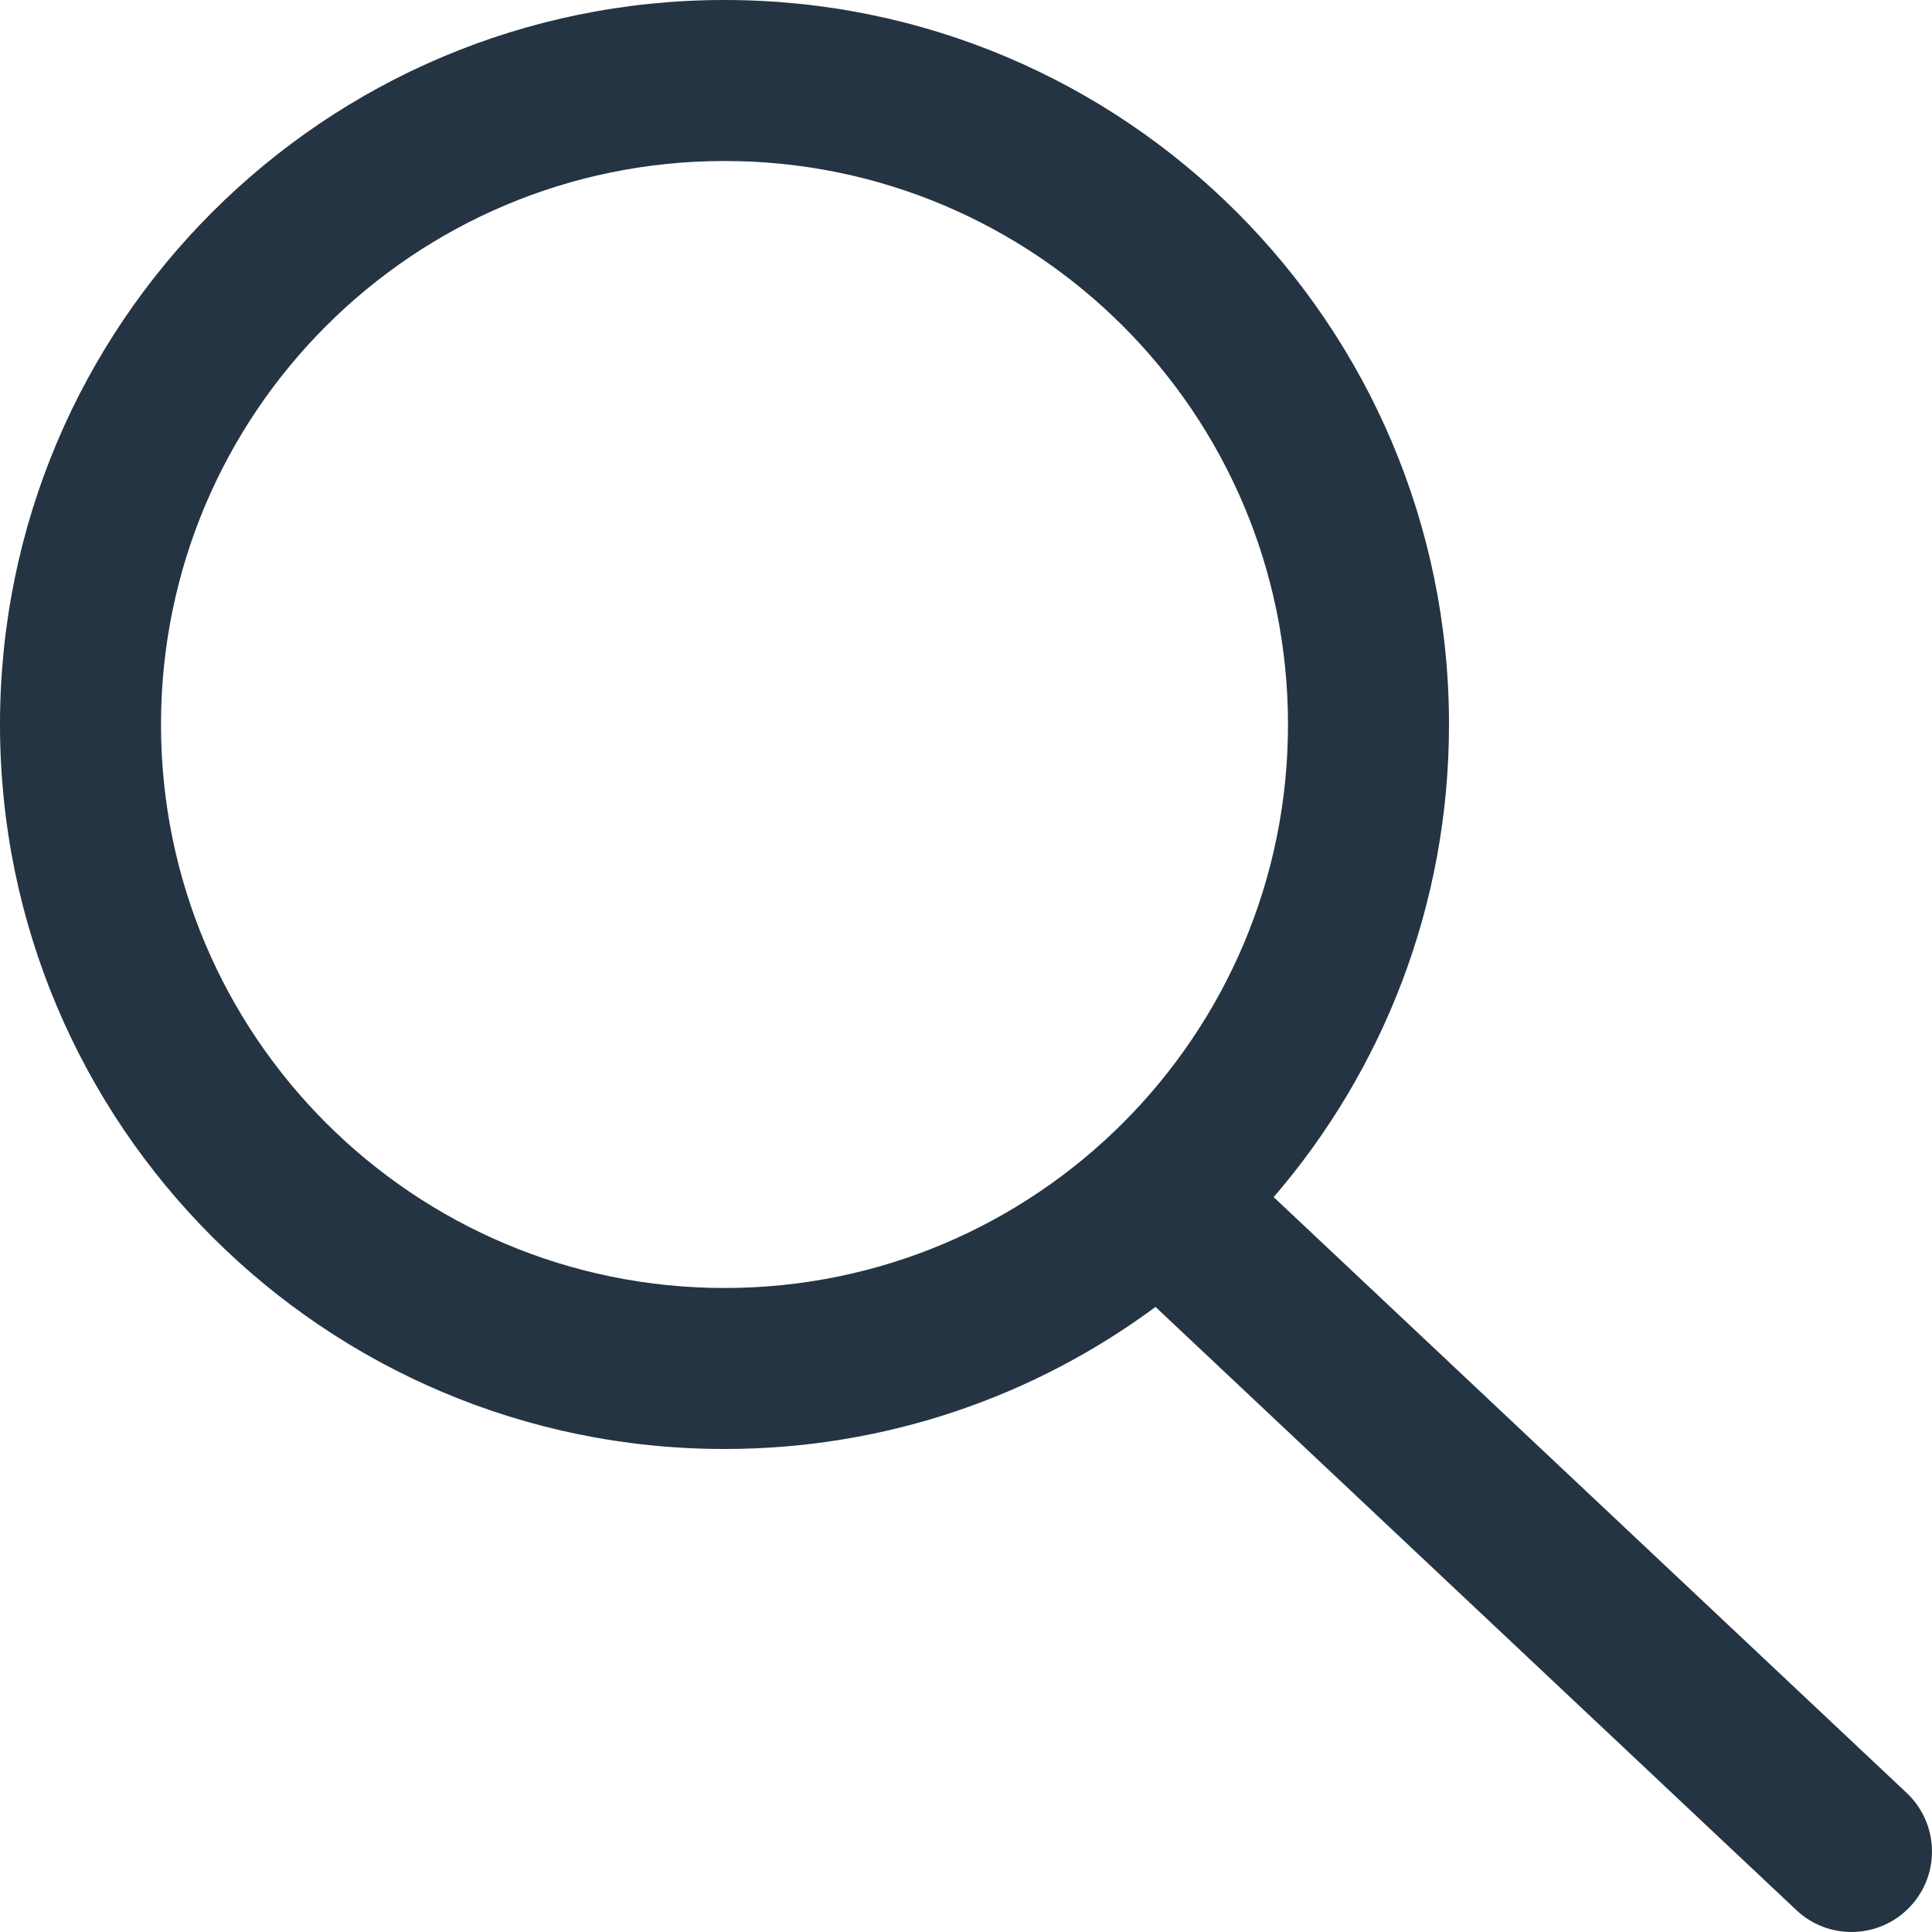
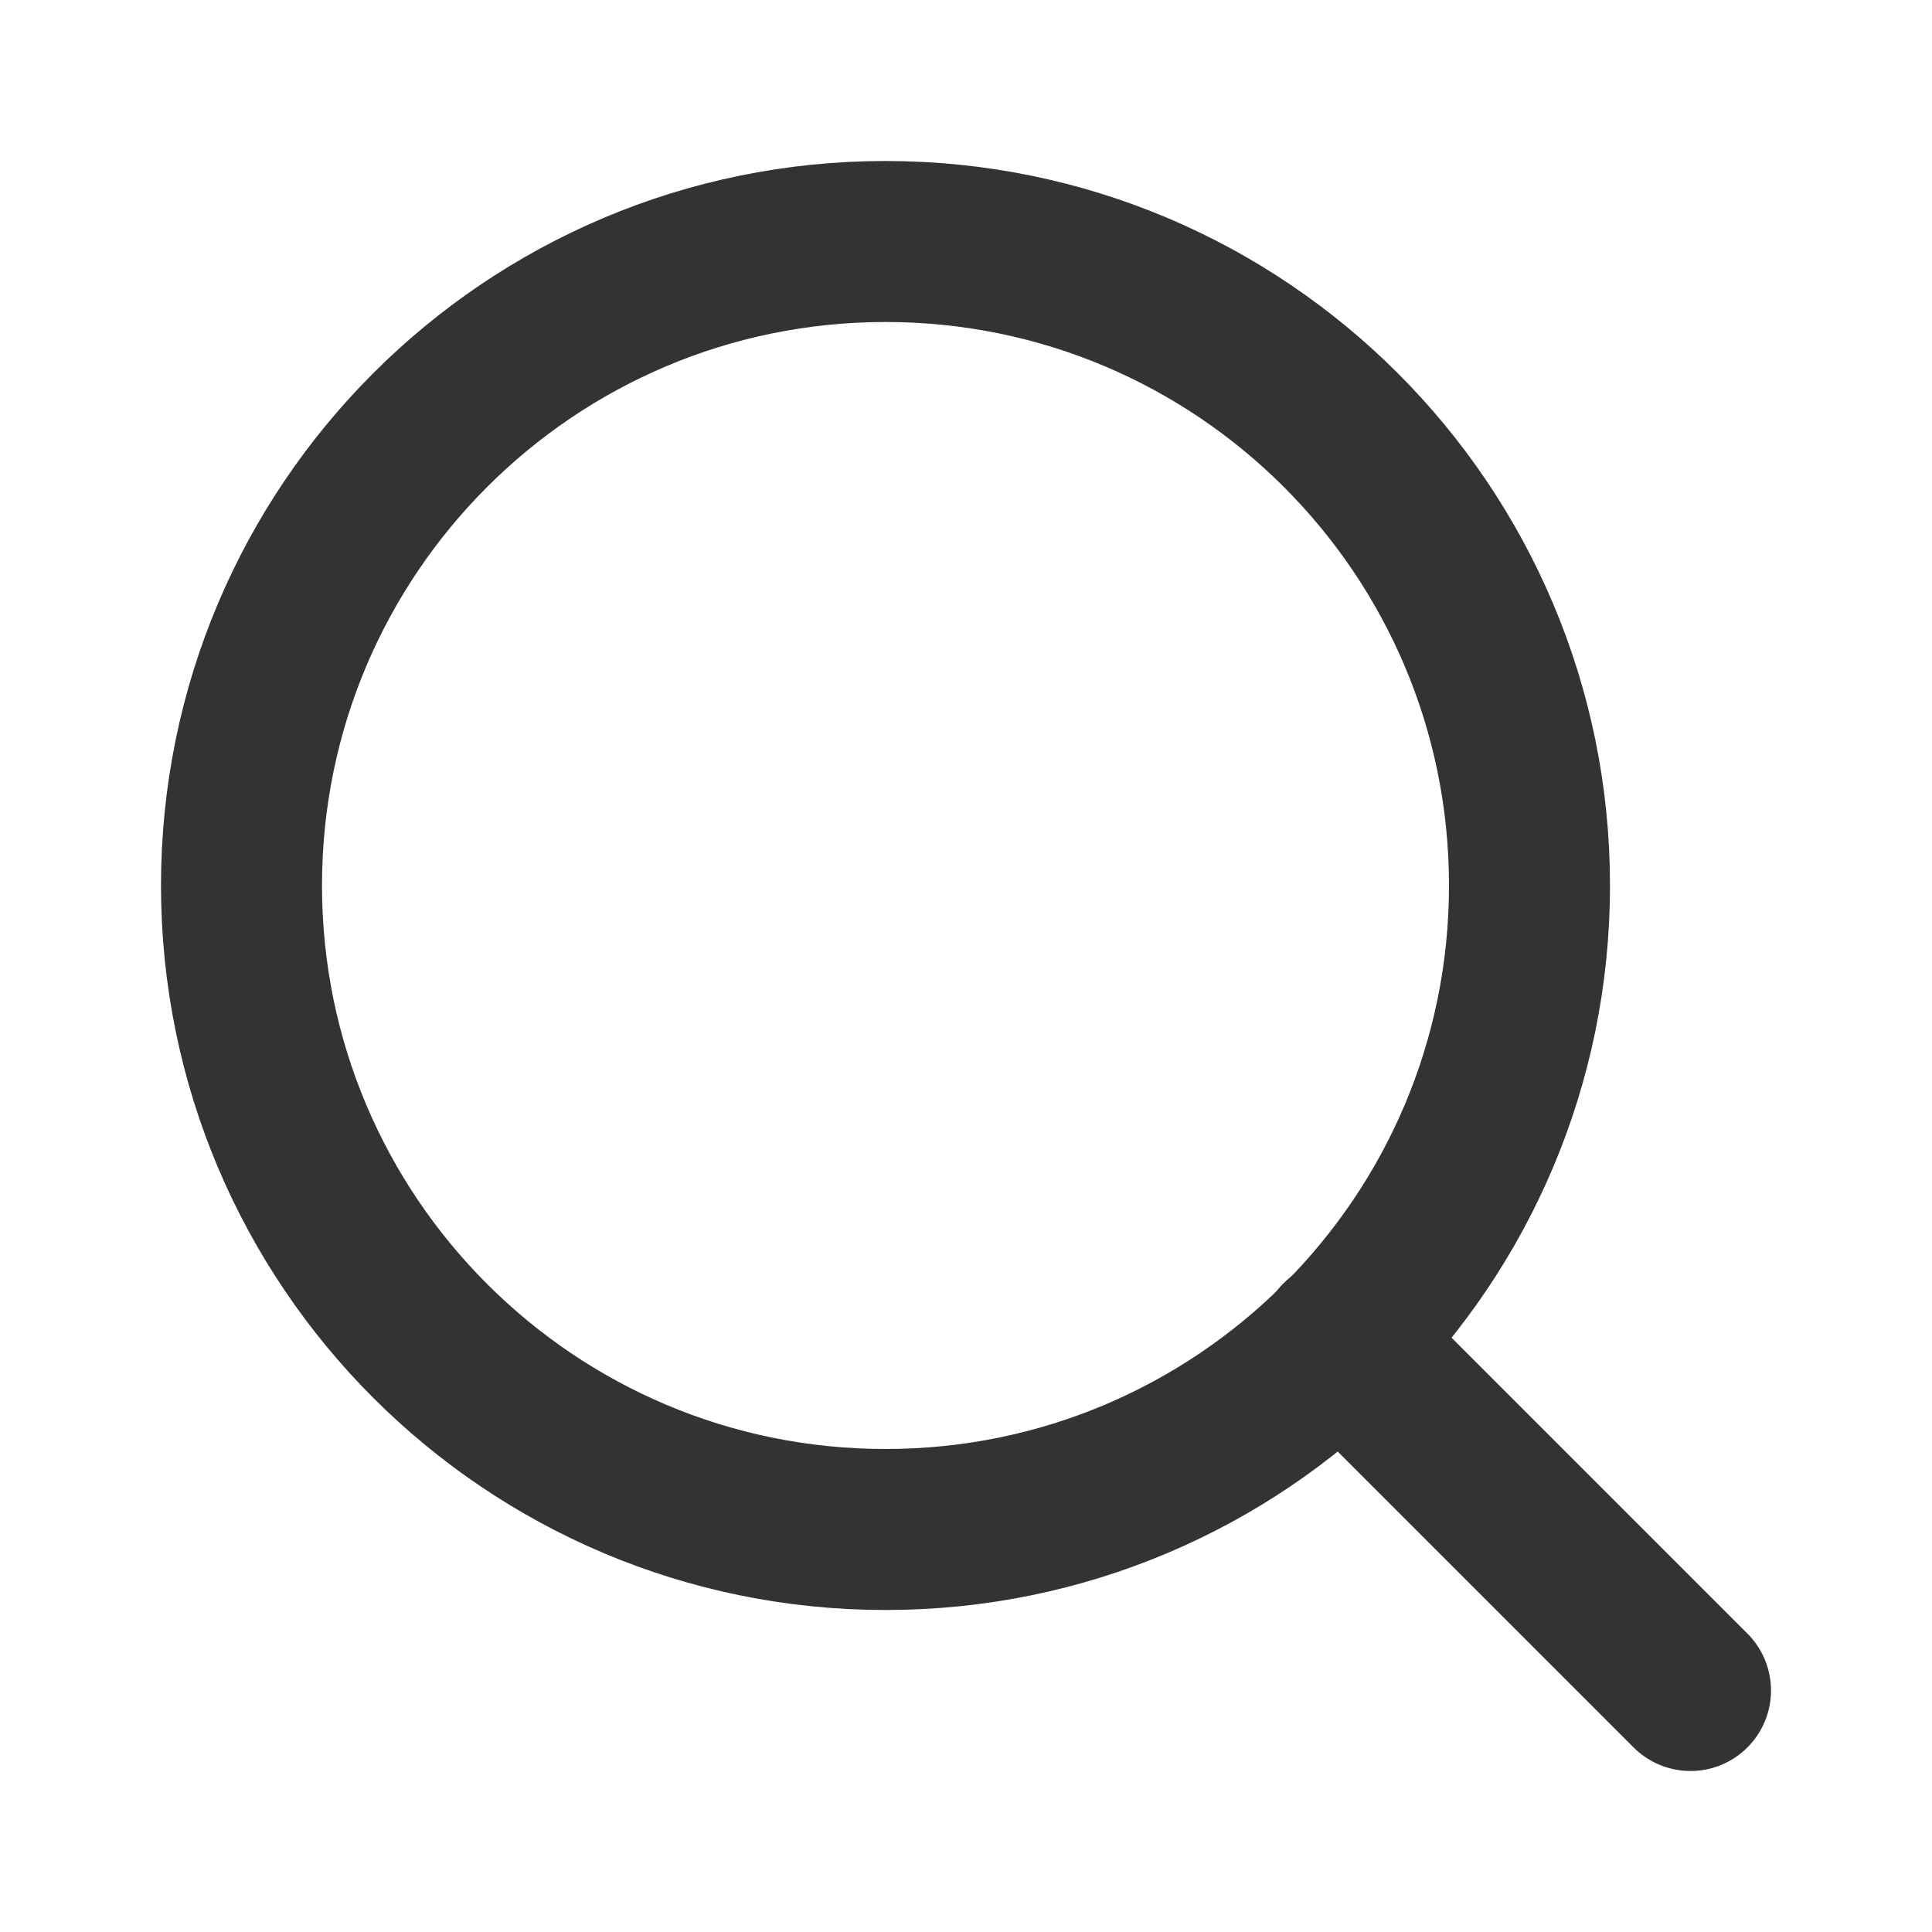
<svg xmlns="http://www.w3.org/2000/svg" width="24" height="24" viewBox="0 0 24 24" fill="none">
-   <path fill-rule="evenodd" clip-rule="evenodd" d="M16 9C16 5.134 12.866 2 9 2C5.134 2 2 5.134 2 9C2 12.866 5.134 16 9 16C12.866 16 16 12.866 16 9ZM9 0C13.971 0 18 4.029 18 9C18 11.243 17.179 13.295 15.822 14.871L23.685 22.272C24.087 22.65 24.107 23.283 23.728 23.685C23.35 24.087 22.717 24.107 22.315 23.728L14.354 16.235C12.857 17.344 11.005 18 9 18C4.029 18 0 13.971 0 9C0 4.029 4.029 0 9 0Z" fill="#243443" />
+   <path d="M11 19C15.418 19 19 15.418 19 11C19 6.582 15.418 3 11 3C6.582 3 3 6.582 3 11C3 15.418 6.582 19 11 19Z" stroke="#333333" stroke-width="2" stroke-linecap="round" stroke-linejoin="round" />
+   <path d="M21 21L16.65 16.65" stroke="#333333" stroke-width="2" stroke-linecap="round" stroke-linejoin="round" />
</svg>
